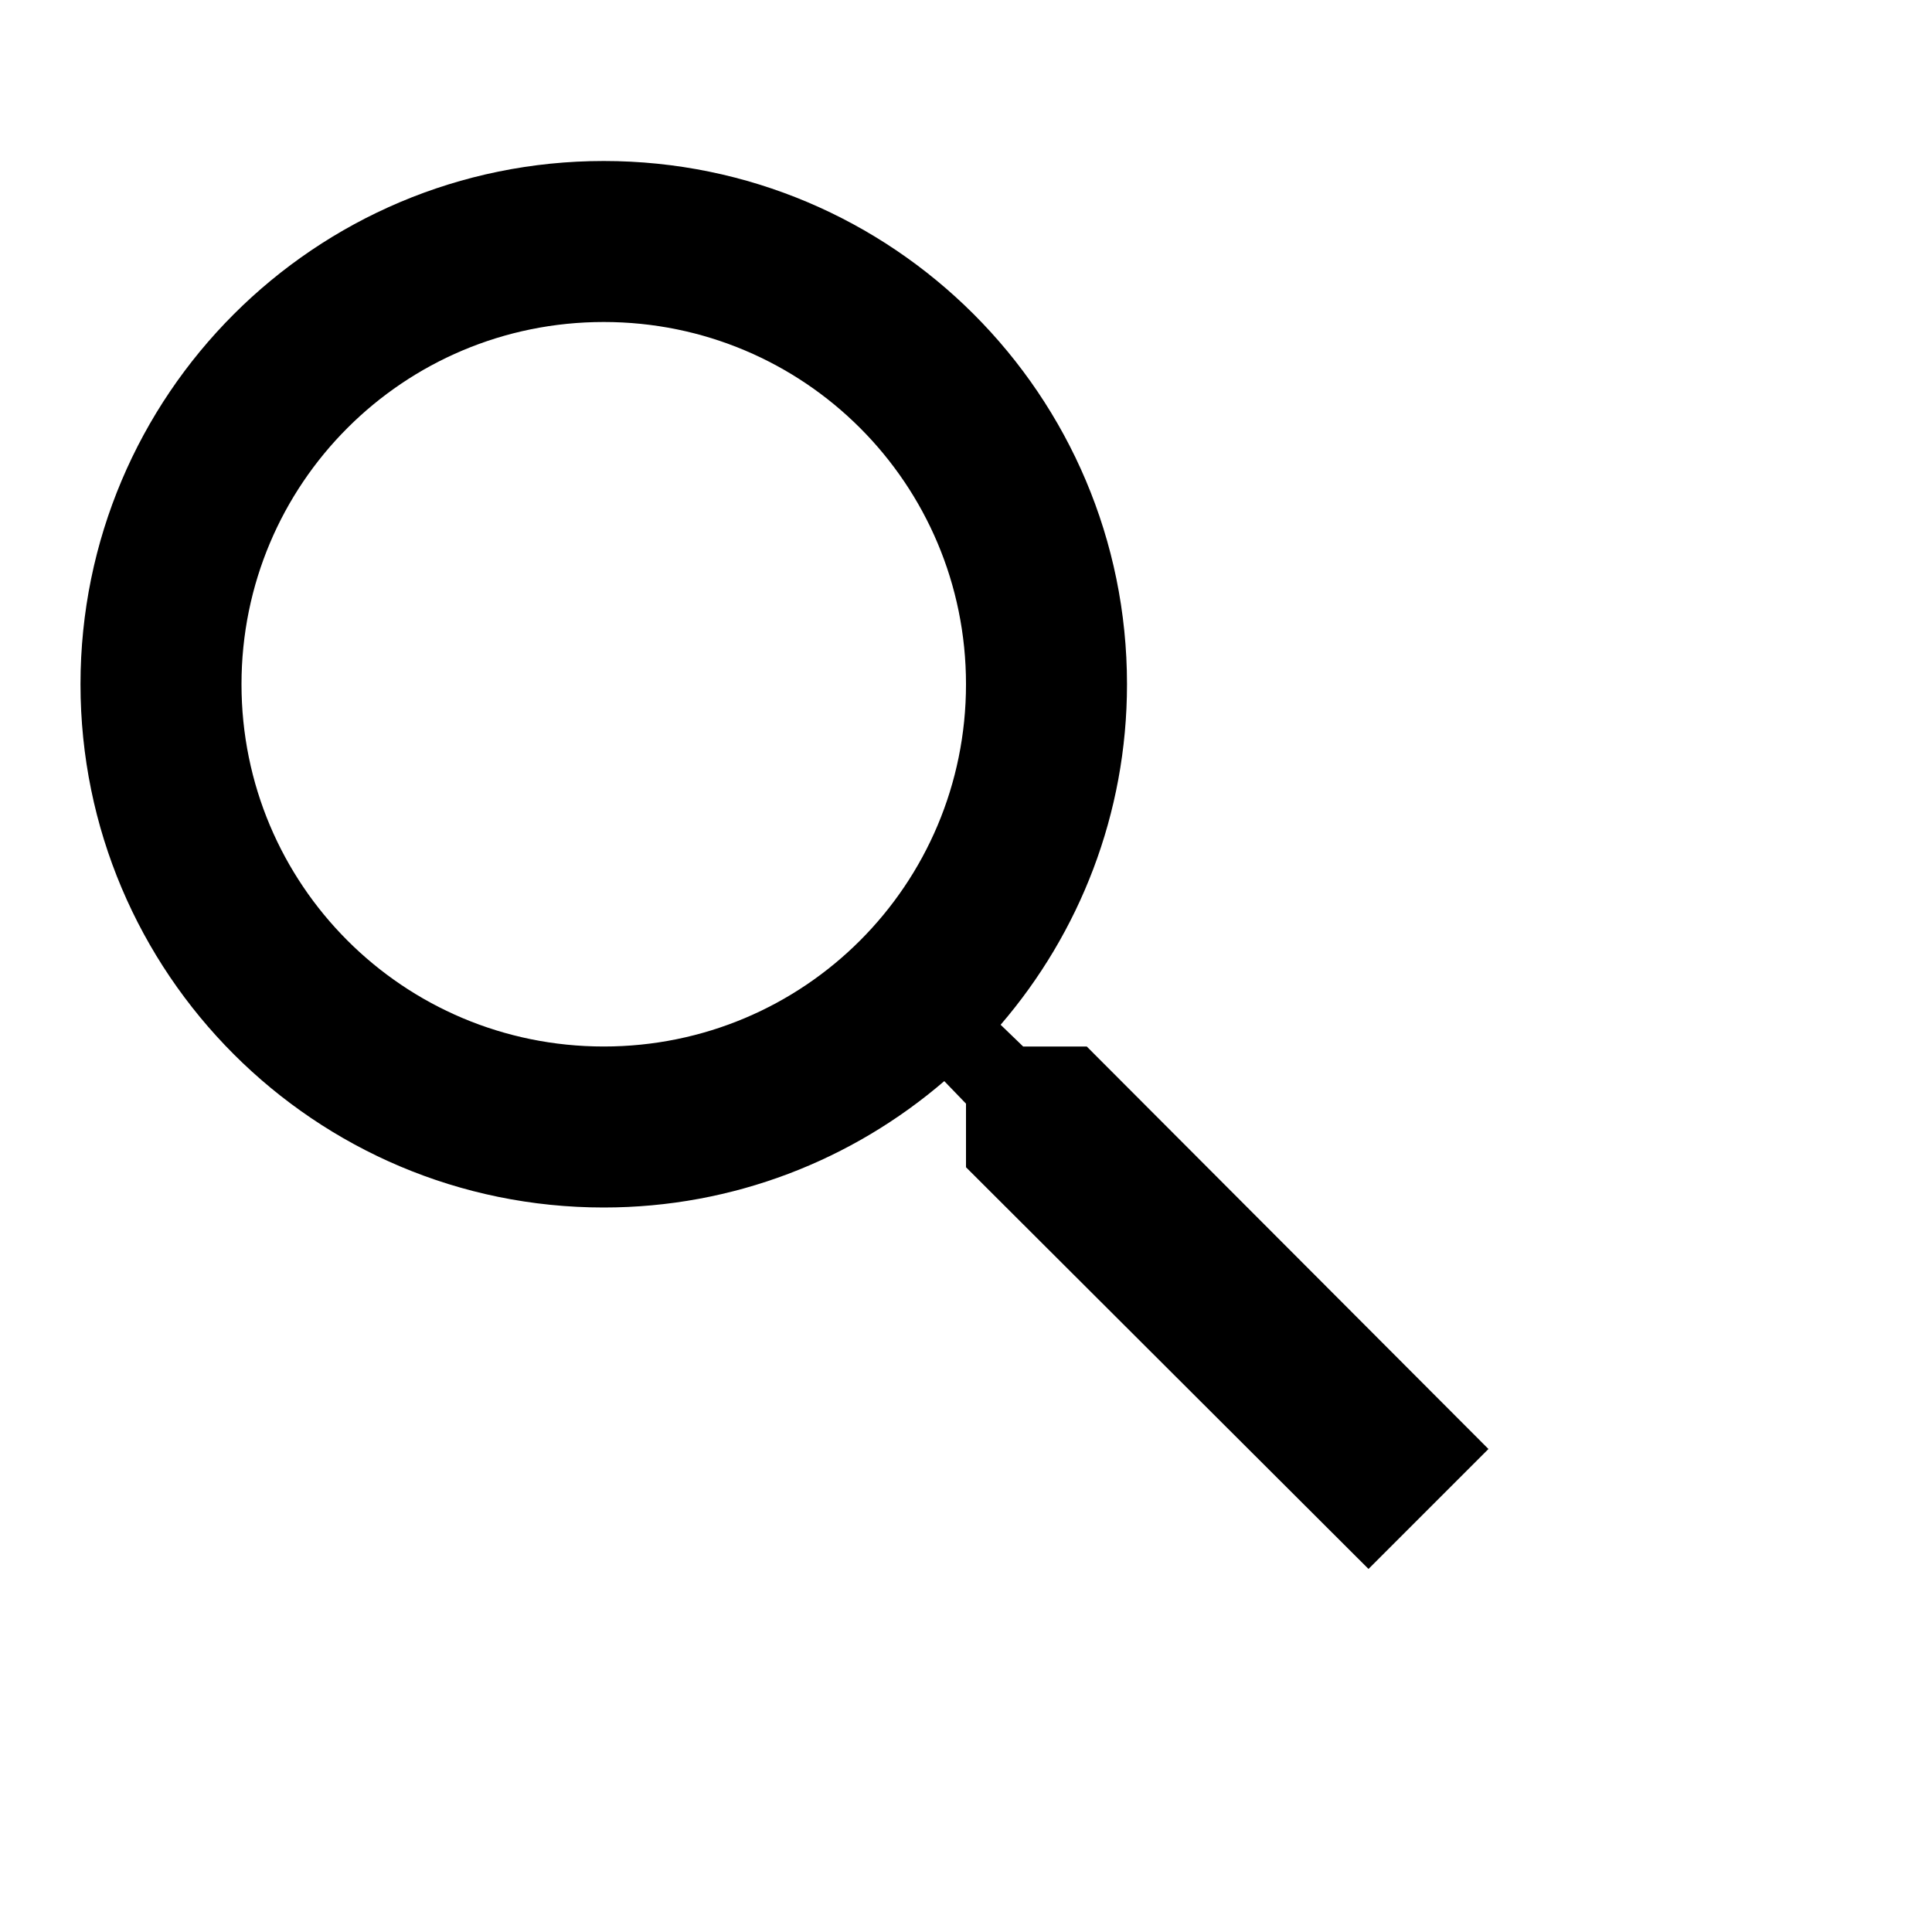
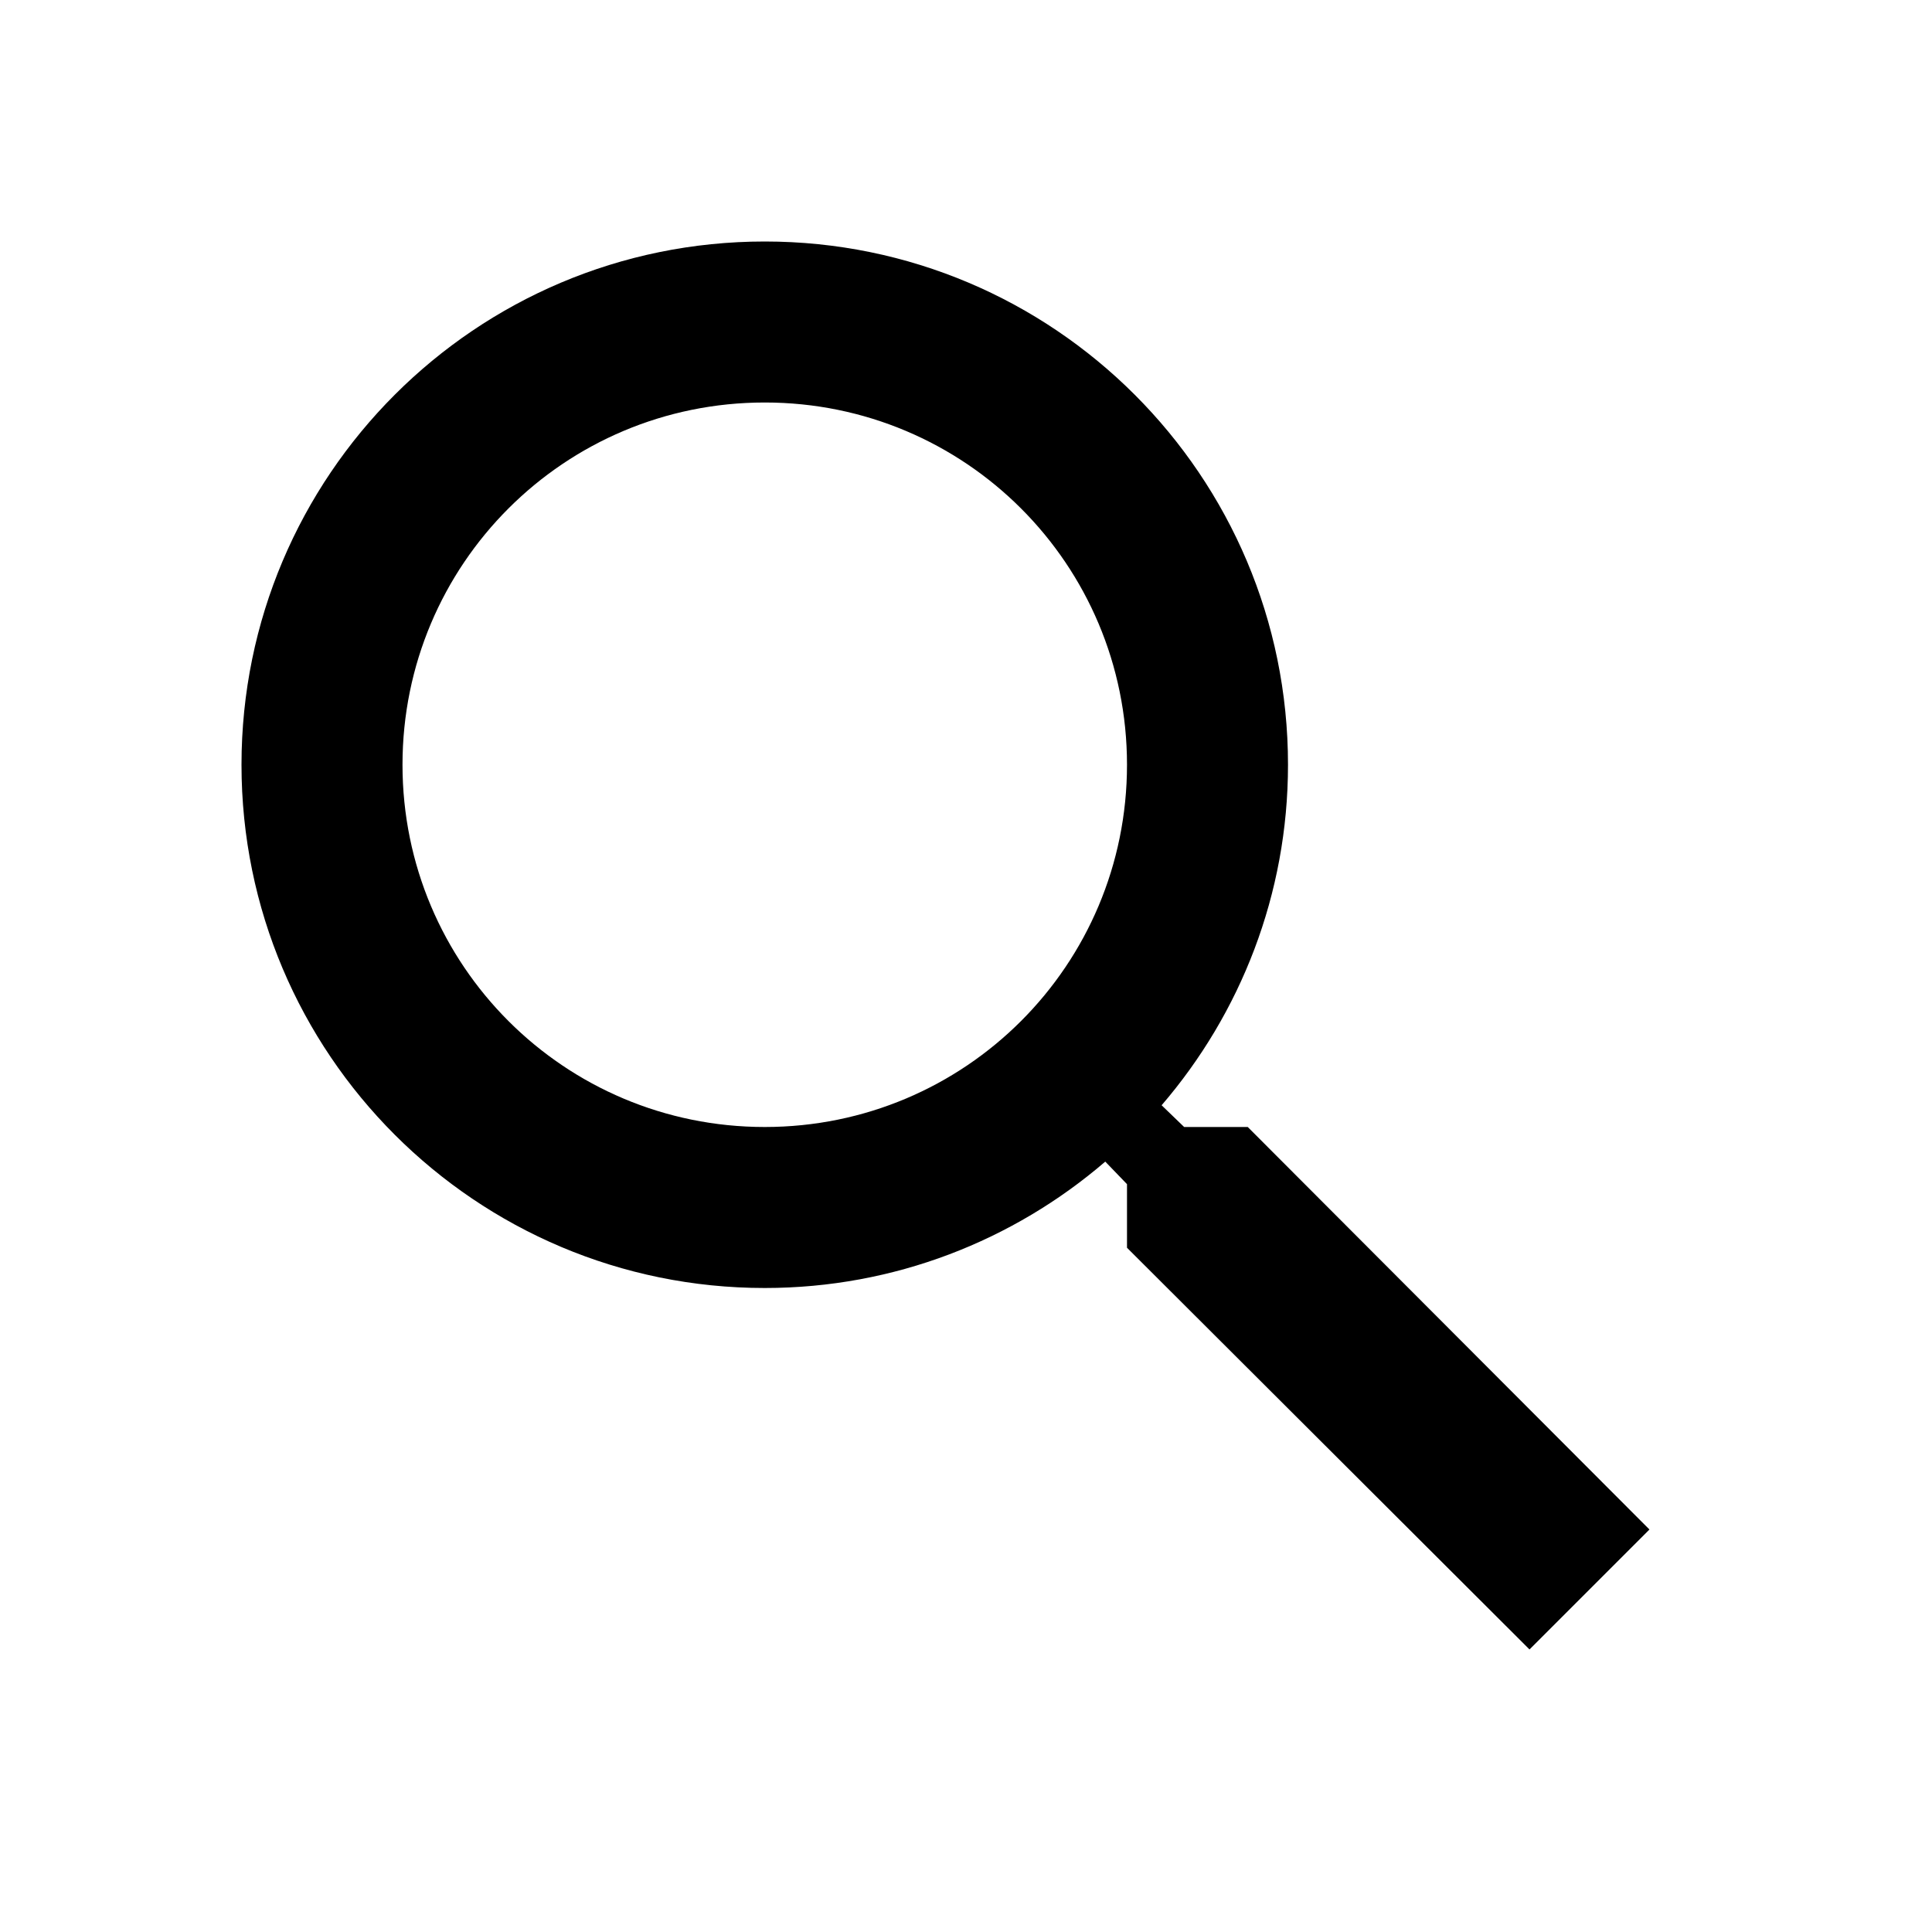
- <svg xmlns="http://www.w3.org/2000/svg" height="24" viewBox="2 1 24 24" width="24" x="0px" y="0px" enable-background="new 0 0 24 24" xml:space="preserve">
+ <svg xmlns="http://www.w3.org/2000/svg" height="24" viewBox="0 0 24 24" width="24" x="0px" y="0px" enable-background="new 0 0 24 24" xml:space="preserve">
  <path d="M15.5 14h-.79l-.28-.27C15.41 12.59 16 11.11 16 9.5 16 5.91 13.09 3 9.5 3S3 5.91 3 9.5 5.91 16 9.5 16c1.61 0 3.09-.59 4.23-1.57l.27.28v.79l5 4.99L20.49 19l-4.99-5zm-6 0C7.01 14 5 11.99 5 9.5S7.01 5 9.5 5 14 7.01 14 9.5 11.99 14 9.5 14z" />
</svg>
